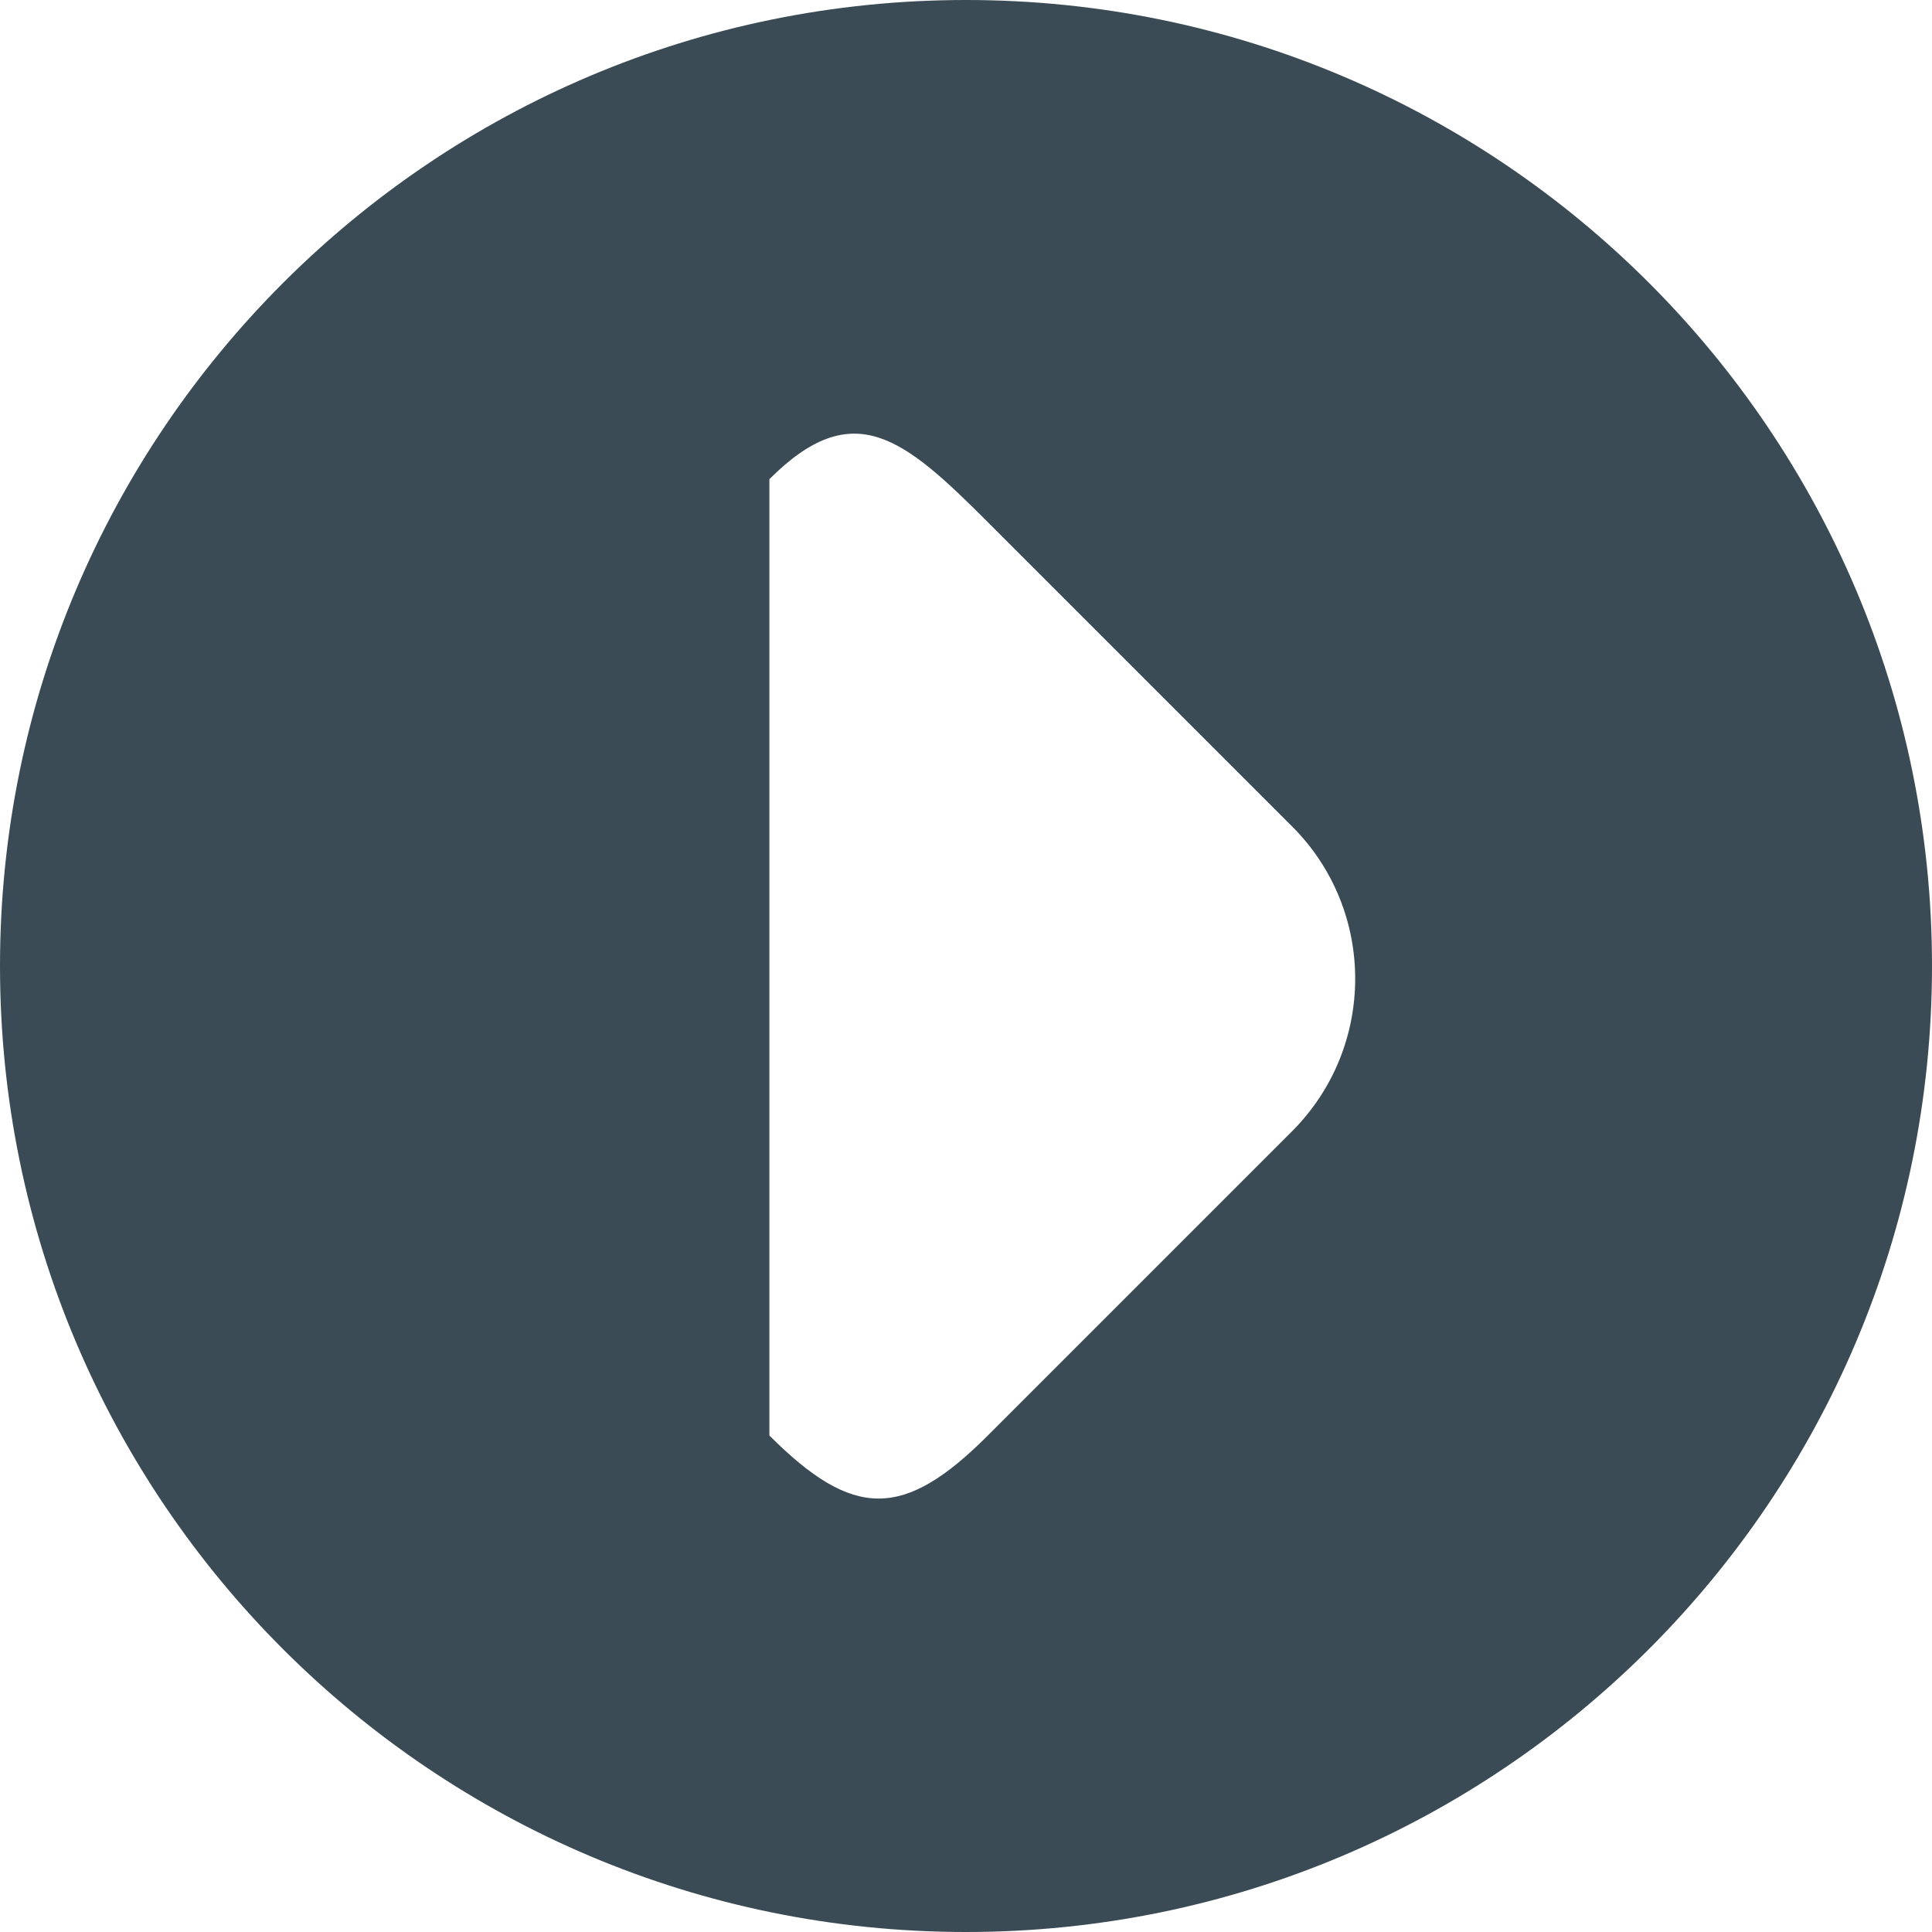
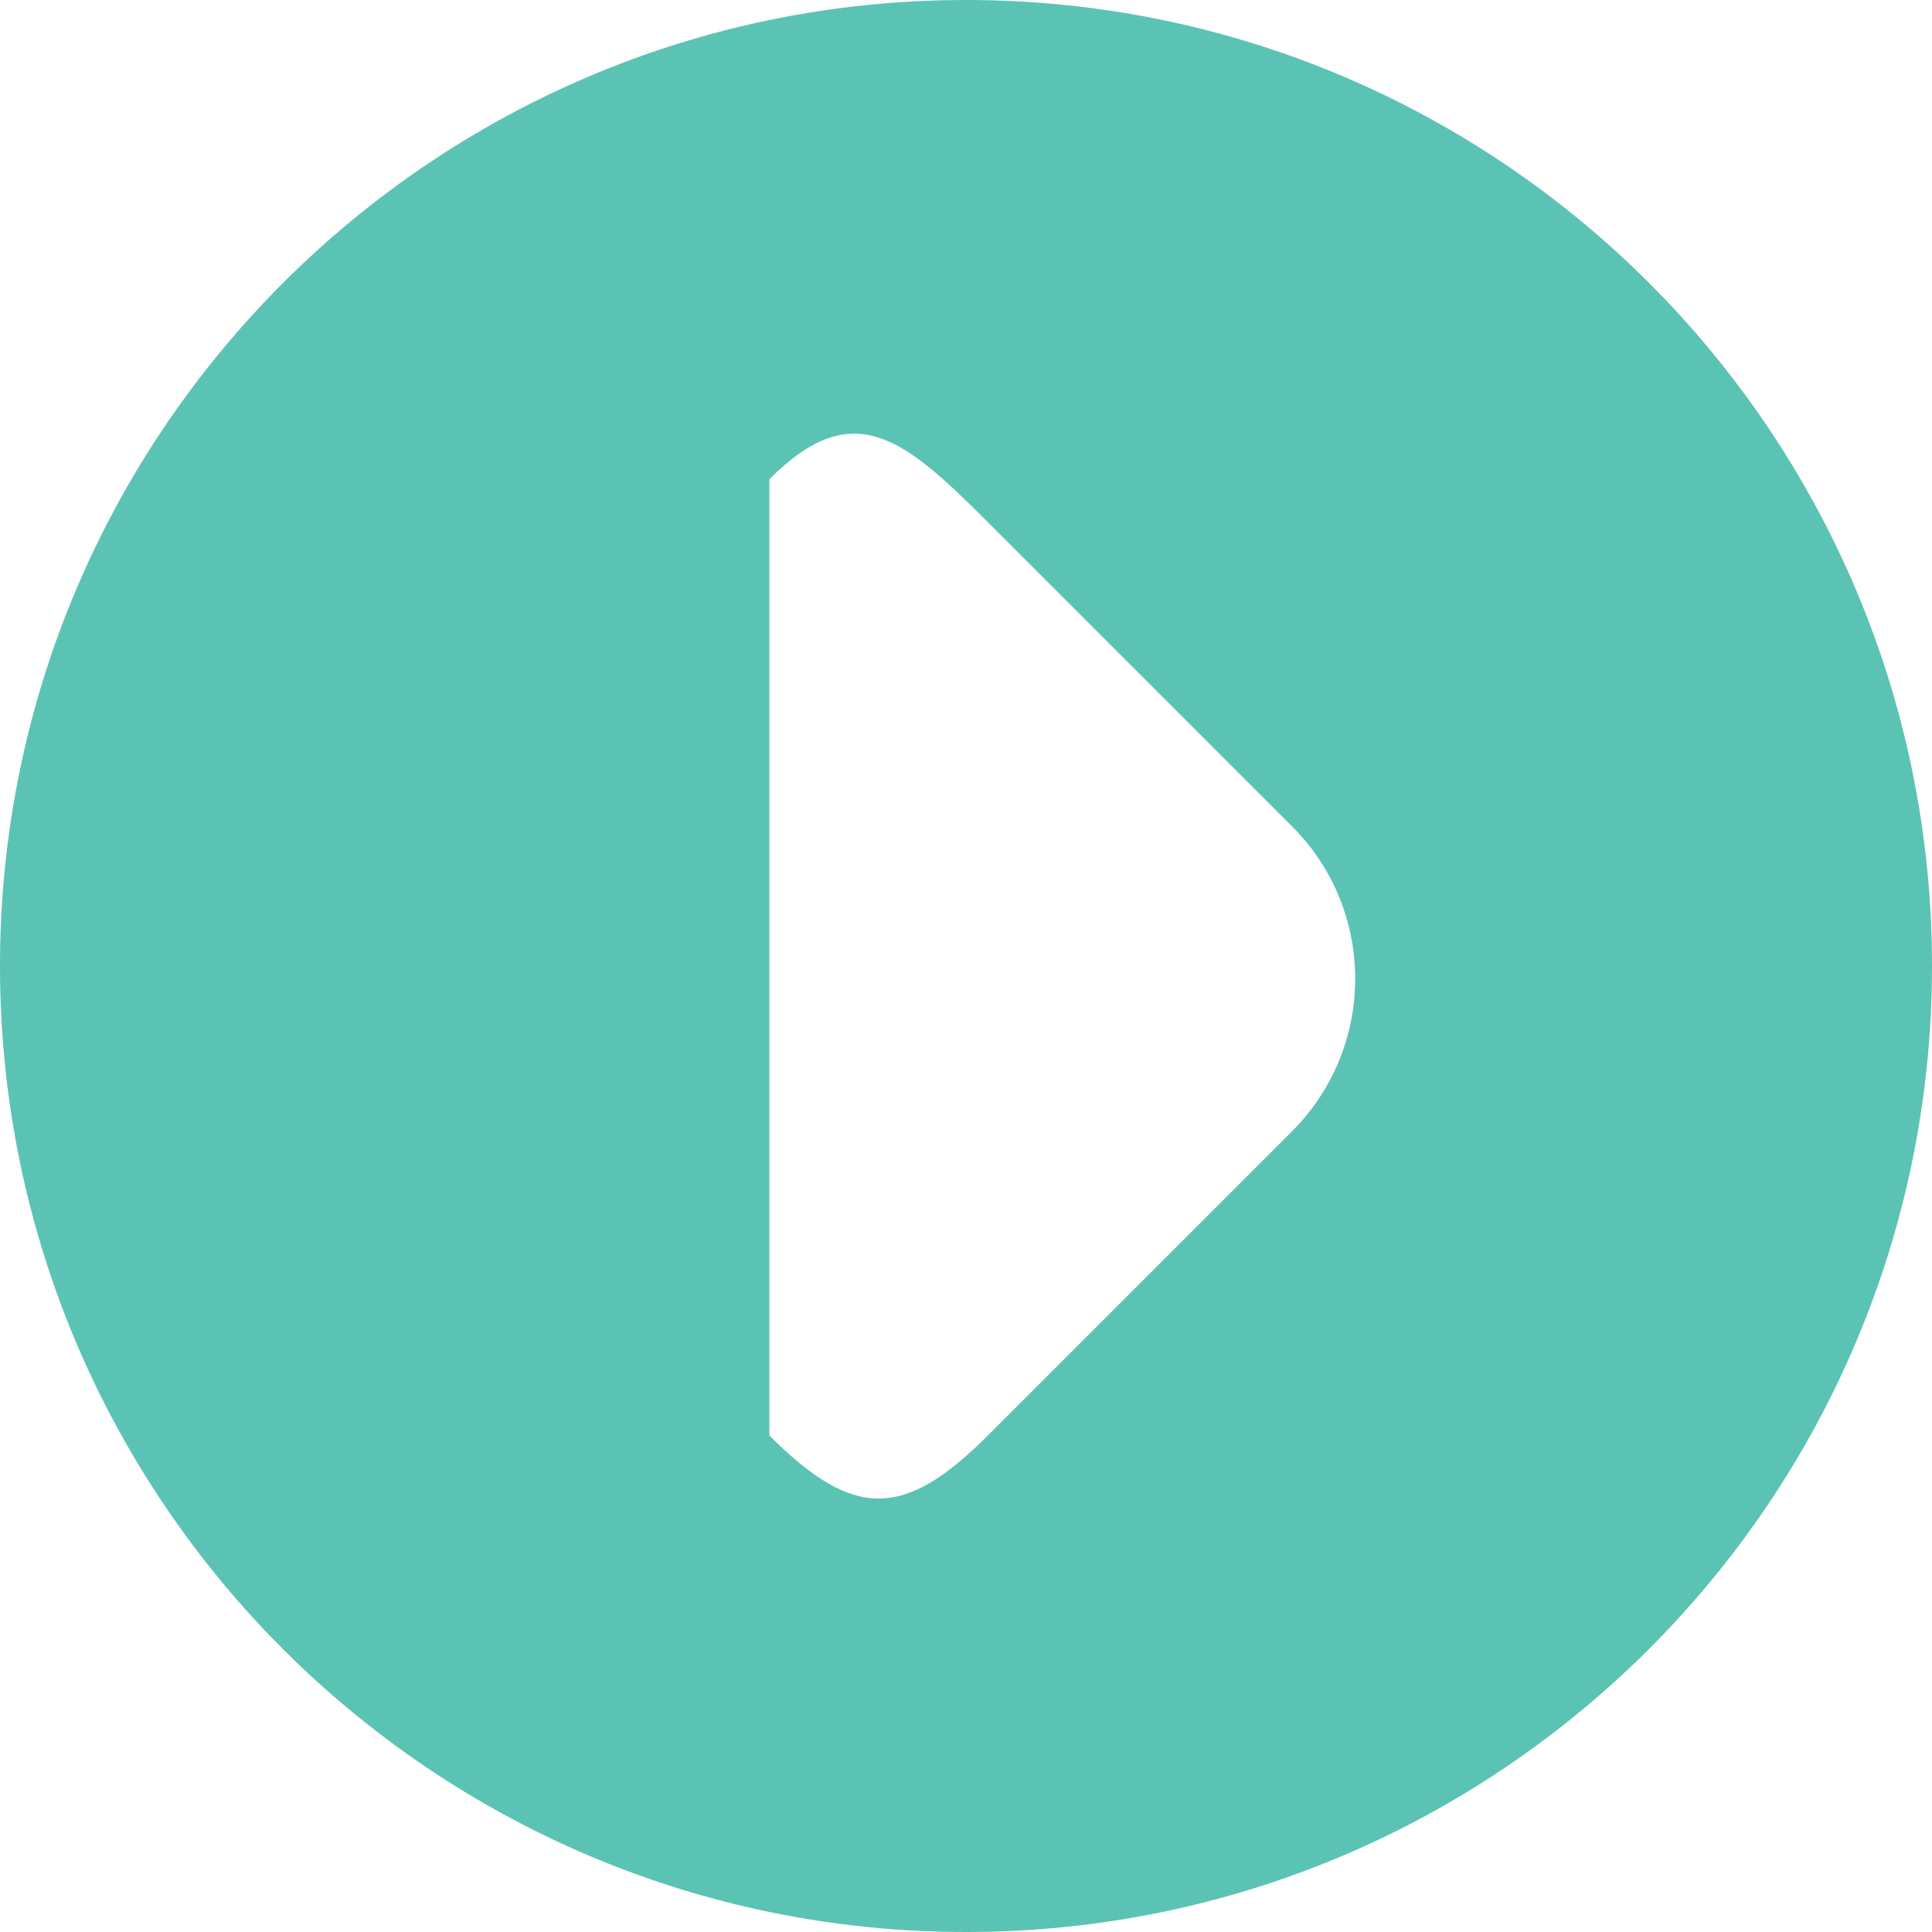
<svg xmlns="http://www.w3.org/2000/svg" version="1.1" id="Layer_1" x="0px" y="0px" width="60.24px" height="60.24px" viewBox="0 0 60.24 60.24" enable-background="new 0 0 60.24 60.24" xml:space="preserve">
-   <path fill="#3A4B55" d="M30.12,0C13.49,0,0,13.49,0,30.12c0,16.64,13.49,30.12,30.12,30.12s30.12-13.49,30.12-30.12  C60.24,13.49,46.76,0,30.12,0z M40.29,35.27l-9.49,9.49c-2.62,2.62-4.19,2.62-6.81,0V14.94c2.62-2.62,4.19-1.28,6.81,1.34l9.49,9.49  C42.91,28.39,42.91,32.64,40.29,35.27z" />
+   <path fill="#5bc3b4" d="M30.12,0C13.49,0,0,13.49,0,30.12c0,16.64,13.49,30.12,30.12,30.12s30.12-13.49,30.12-30.12  C60.24,13.49,46.76,0,30.12,0z M40.29,35.27l-9.49,9.49c-2.62,2.62-4.19,2.62-6.81,0V14.94c2.62-2.62,4.19-1.28,6.81,1.34l9.49,9.49  C42.91,28.39,42.91,32.64,40.29,35.27z" />
</svg>
